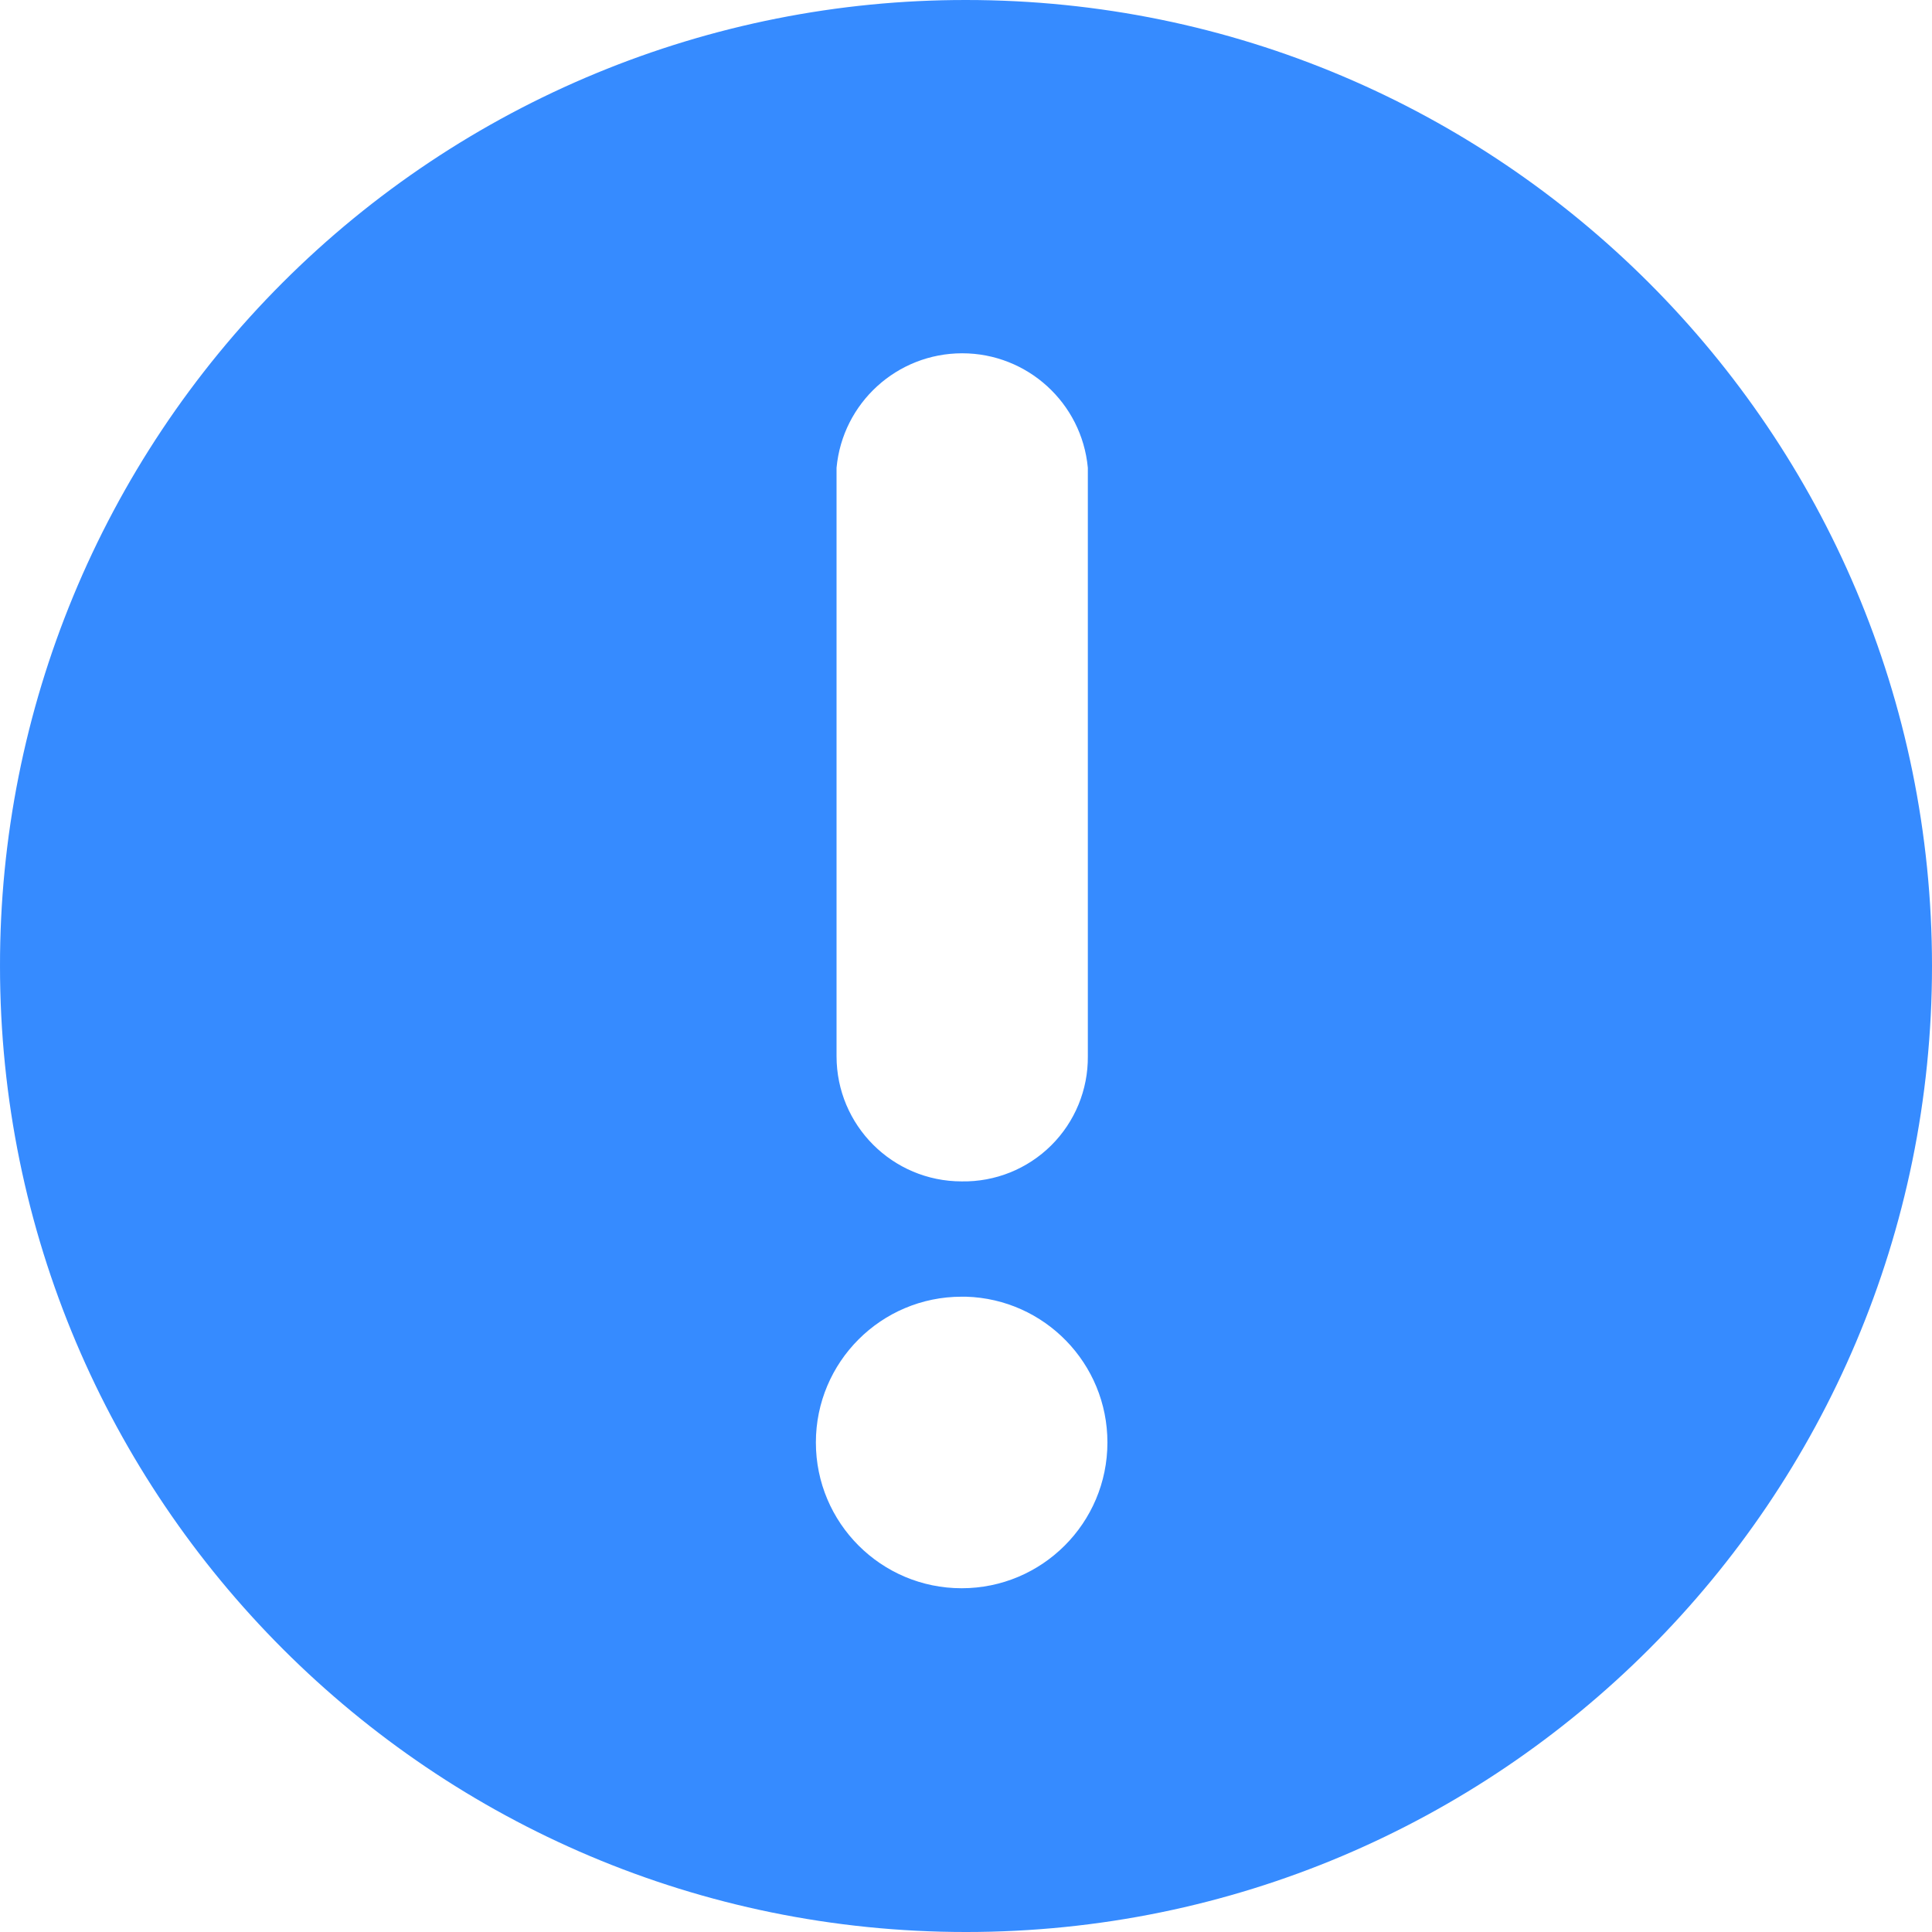
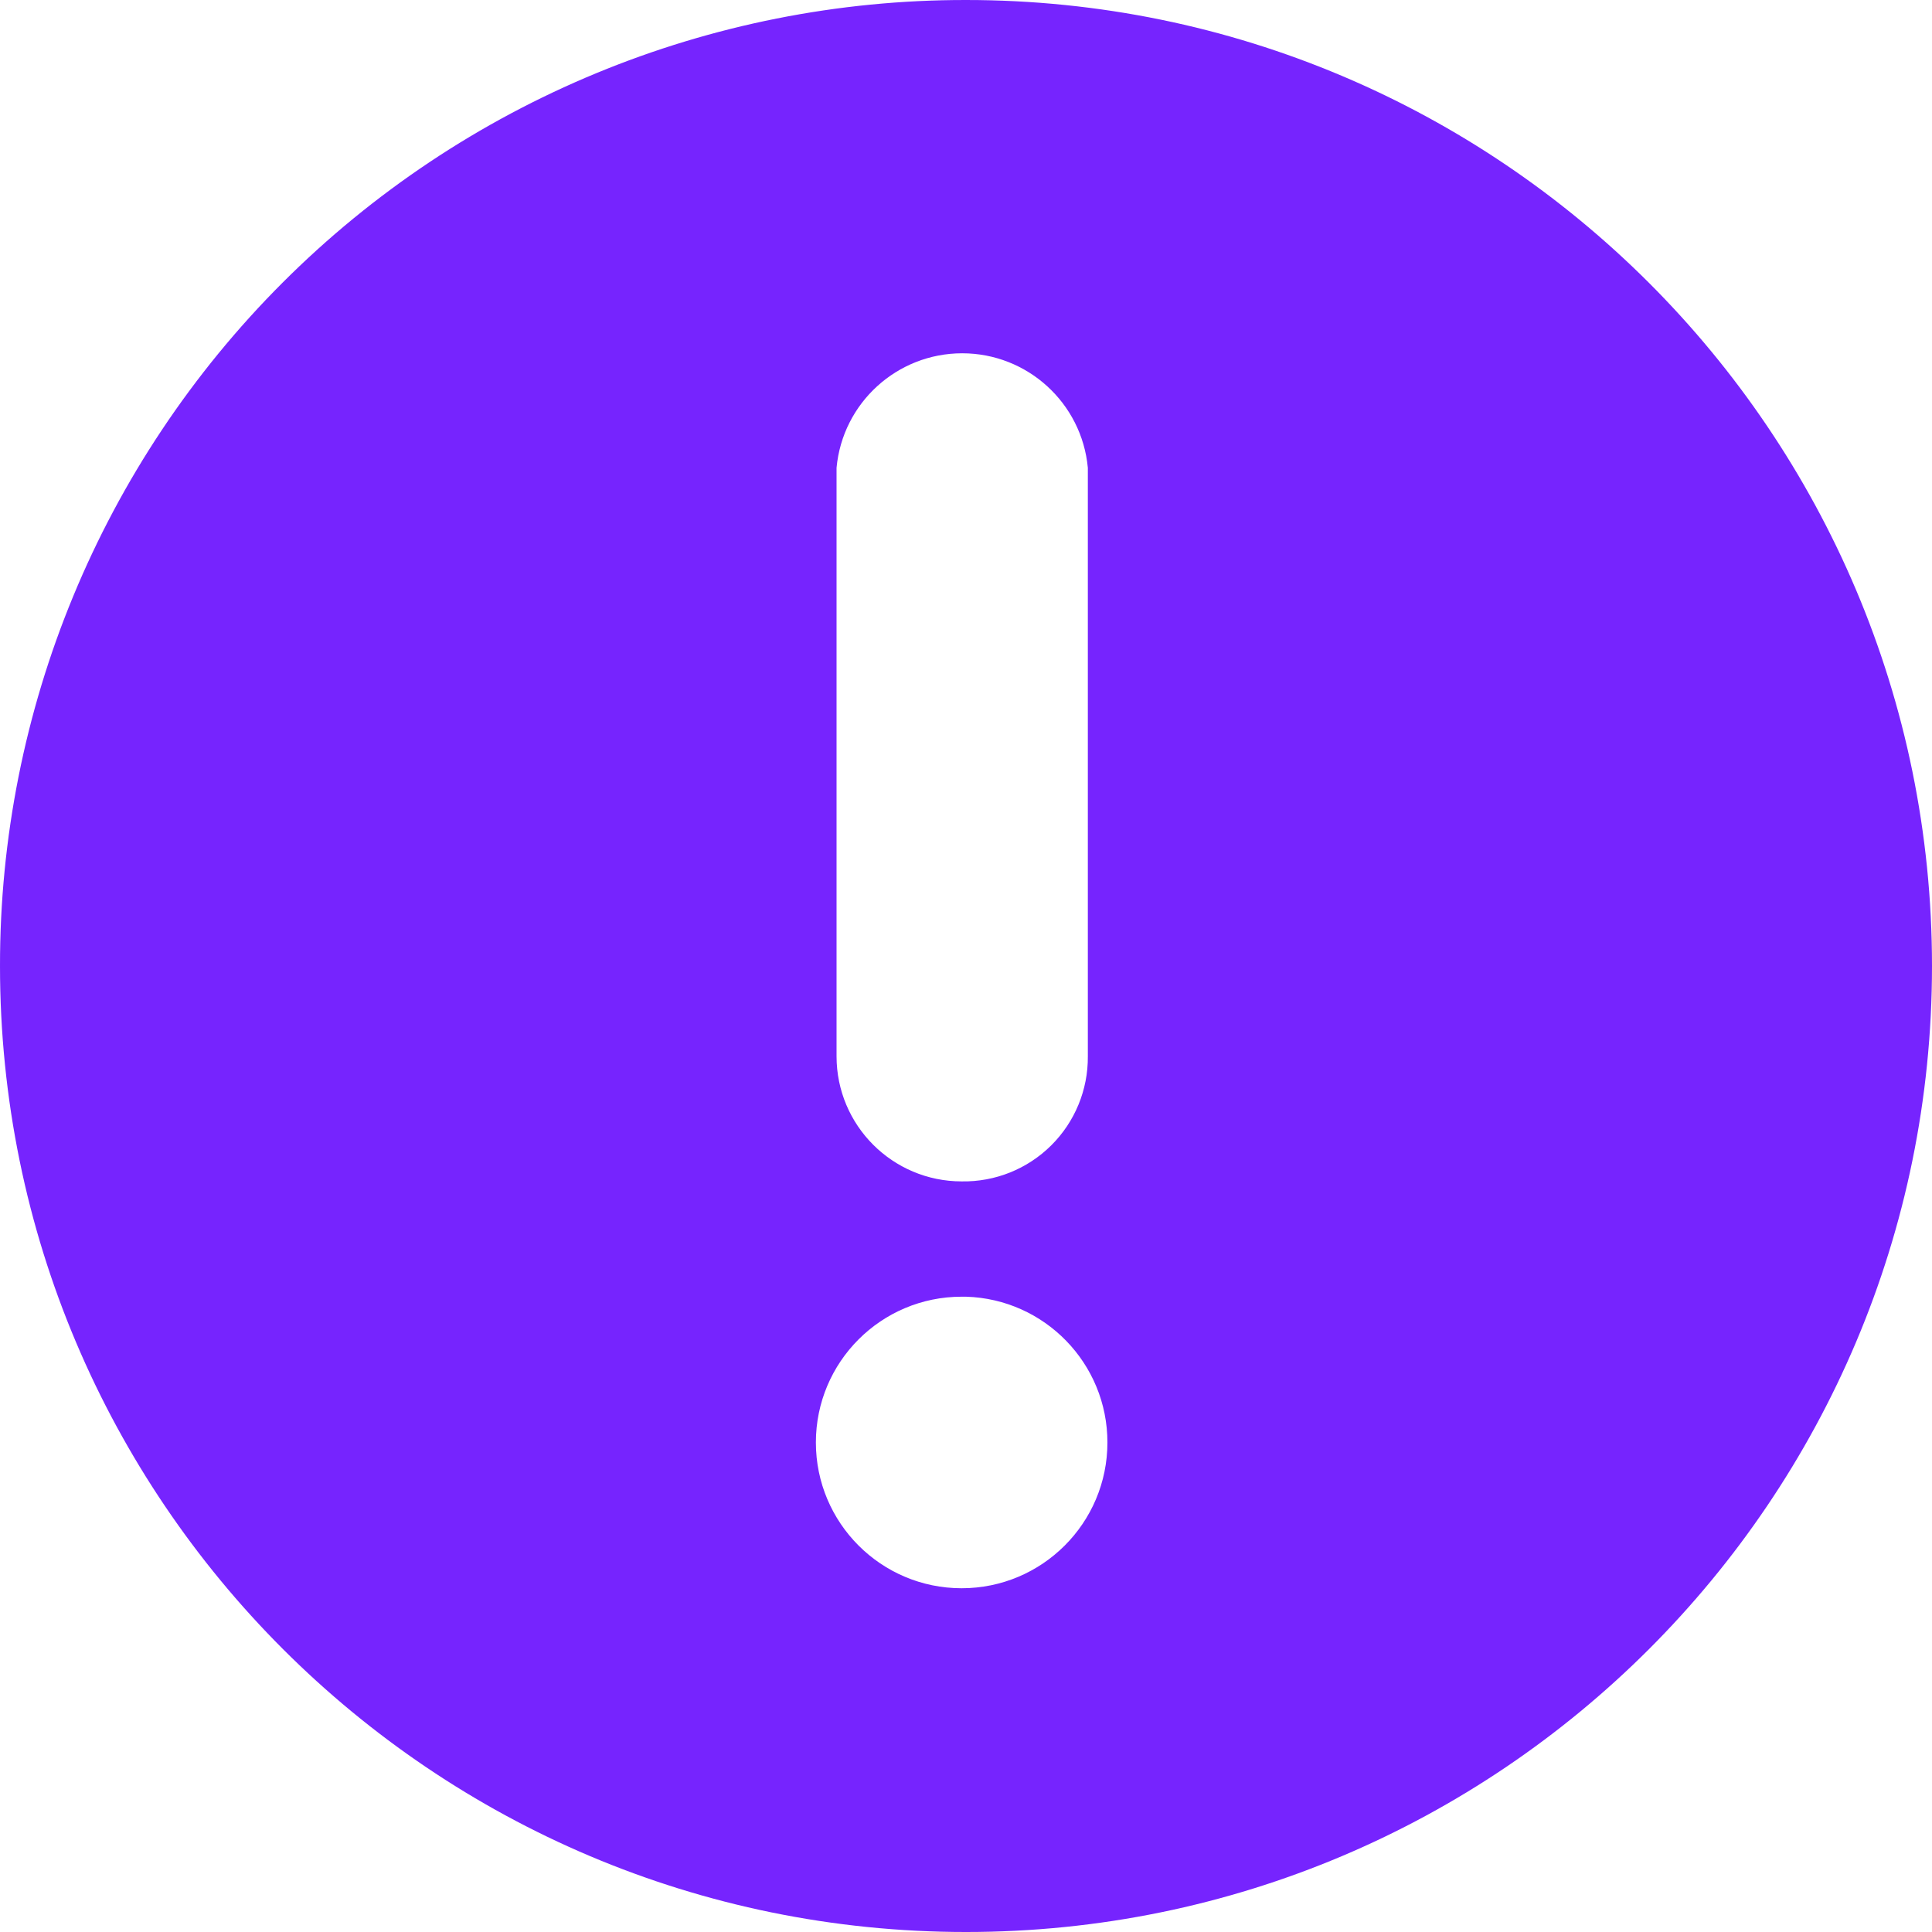
<svg xmlns="http://www.w3.org/2000/svg" class="icon" width="68px" height="68.00px" viewBox="0 0 1024 1024" version="1.1">
-   <path d="M509.694 626.162A65.73 65.73 0 0 0 576.577 559.856V247.928a66.883 66.883 0 0 0-133.189 0v311.928a66.306 66.306 0 0 0 66.306 66.306z m0 61.117a77.261 77.261 0 1 0 77.261 77.261 77.261 77.261 0 0 0-74.955-77.261zM512 0.001A512 512 0 1 1 0.001 512 511.423 511.423 0 0 1 512 0.001z" fill="#368bff" />
+   <path d="M509.694 626.162A65.73 65.73 0 0 0 576.577 559.856V247.928a66.883 66.883 0 0 0-133.189 0v311.928a66.306 66.306 0 0 0 66.306 66.306z m0 61.117a77.261 77.261 0 1 0 77.261 77.261 77.261 77.261 0 0 0-74.955-77.261zM512 0.001A512 512 0 1 1 0.001 512 511.423 511.423 0 0 1 512 0.001z" fill="#7624fe" />
</svg>
